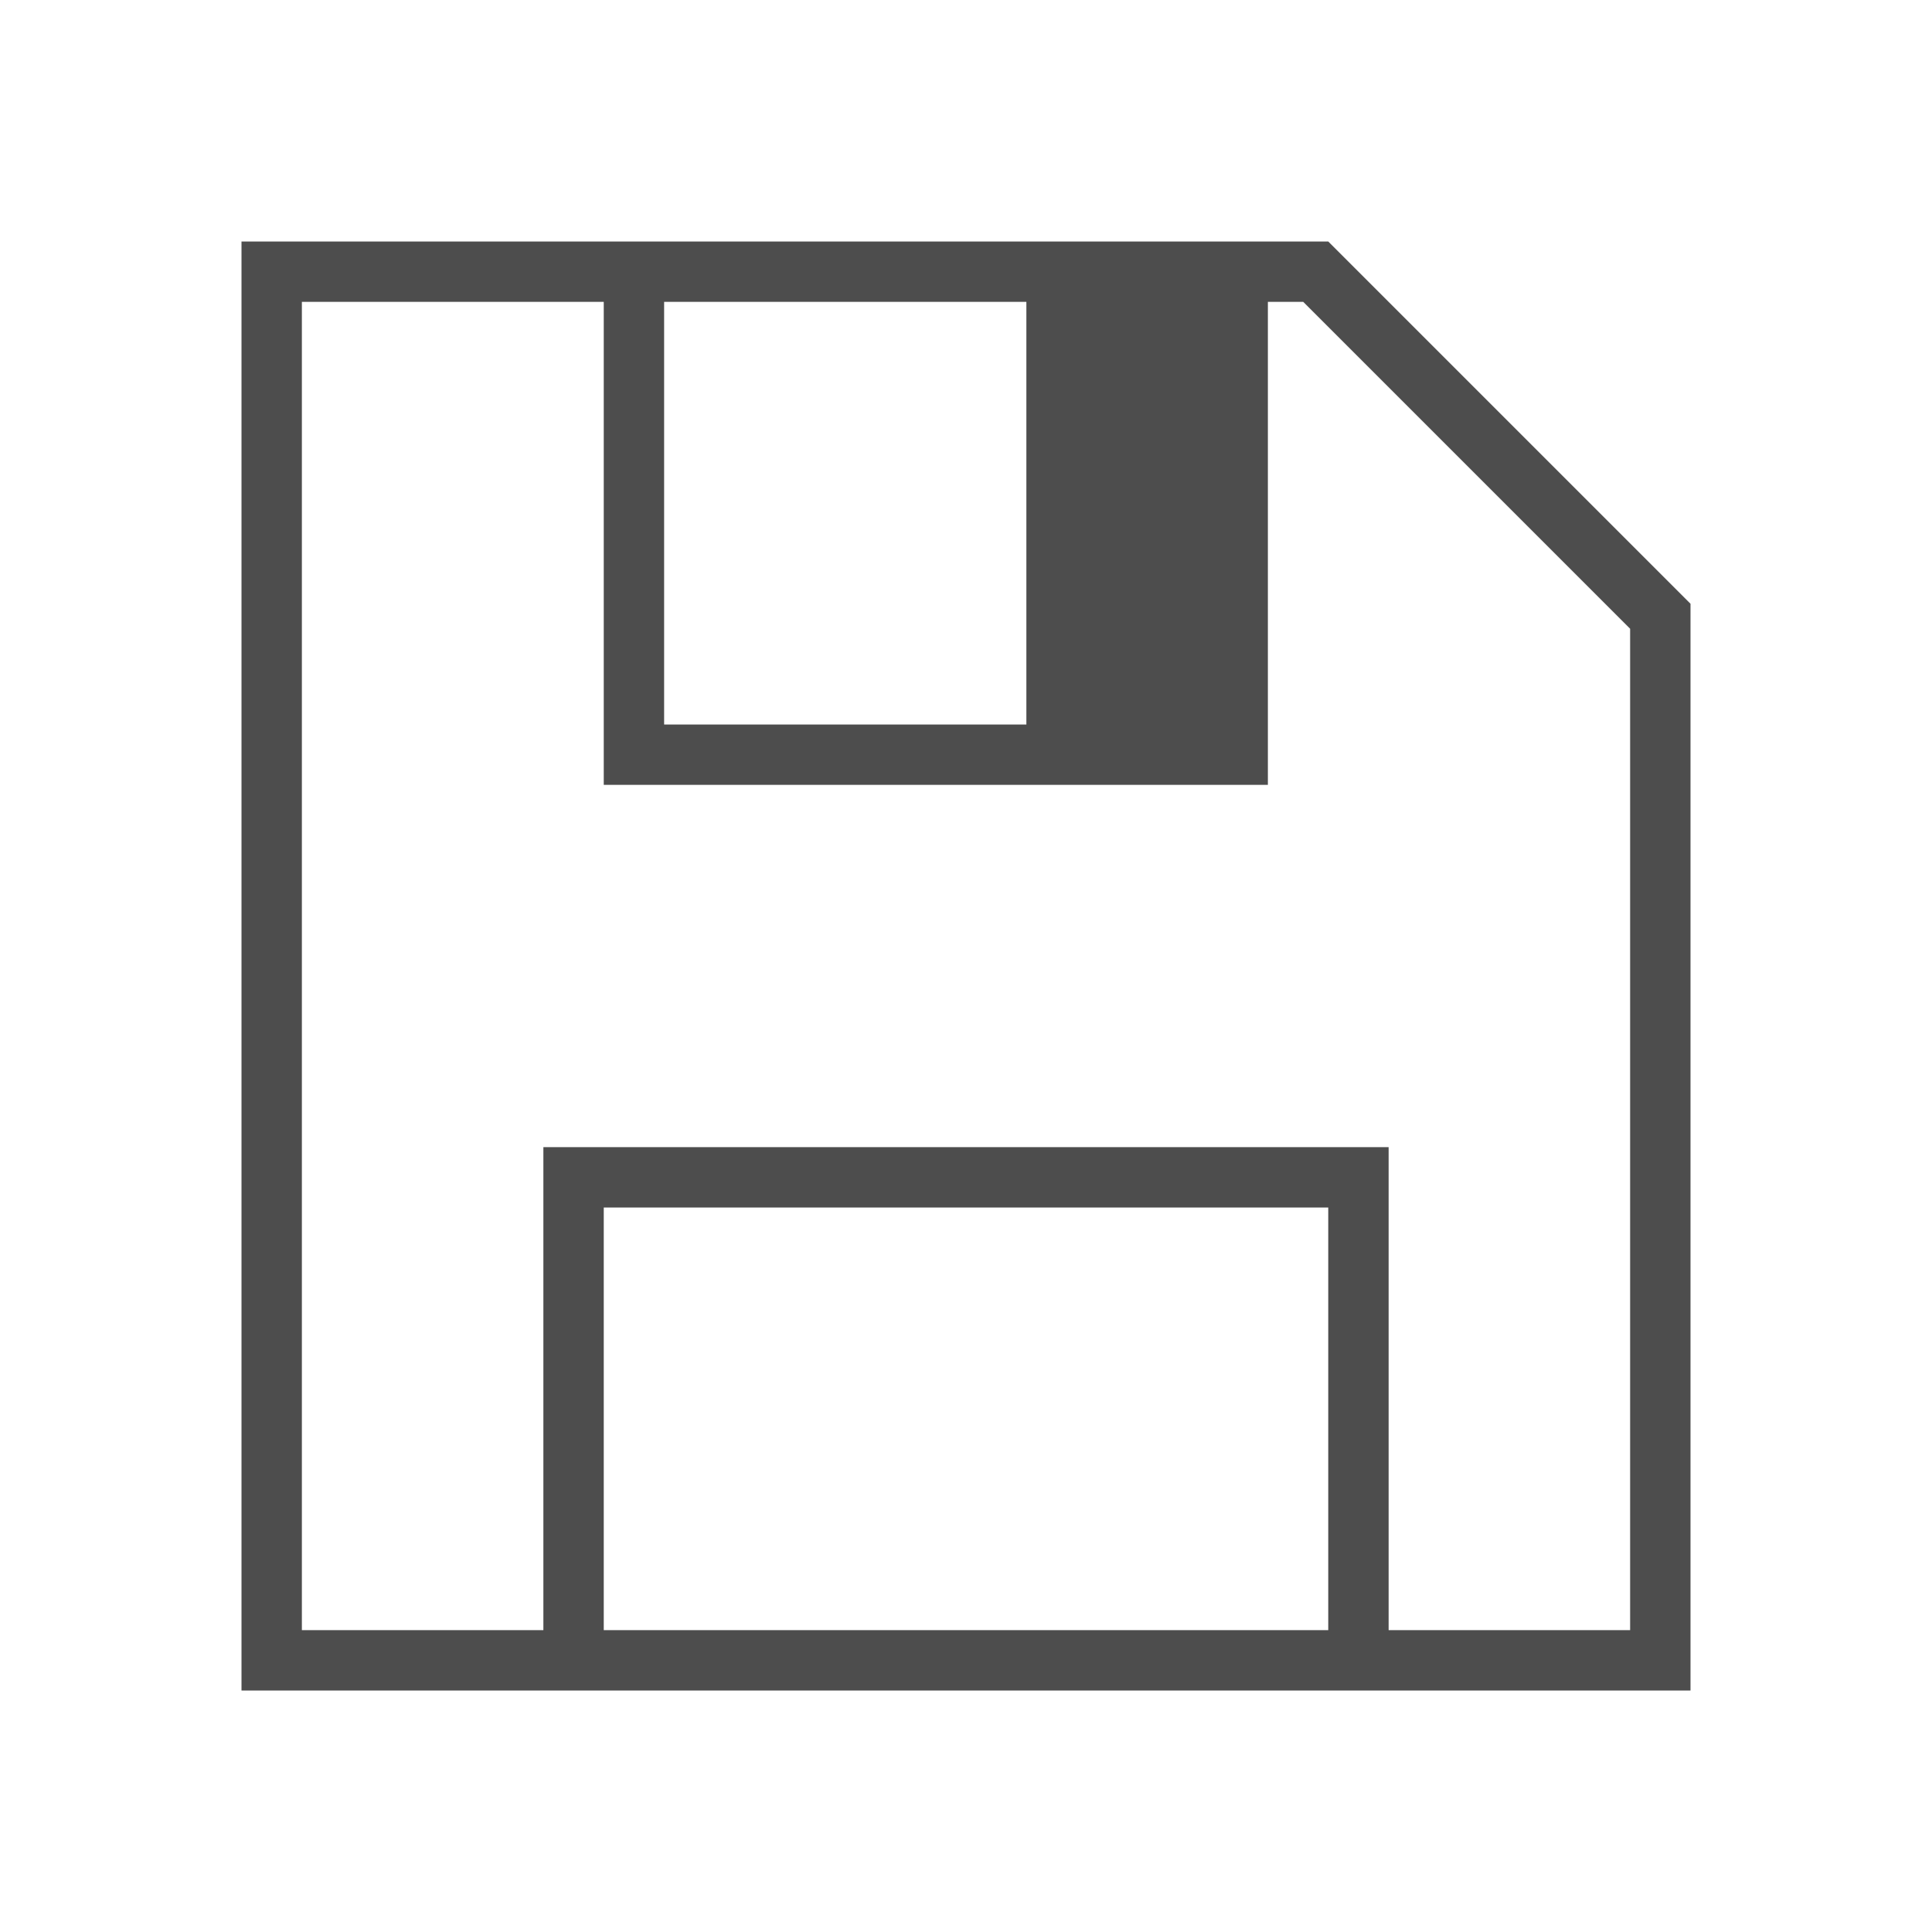
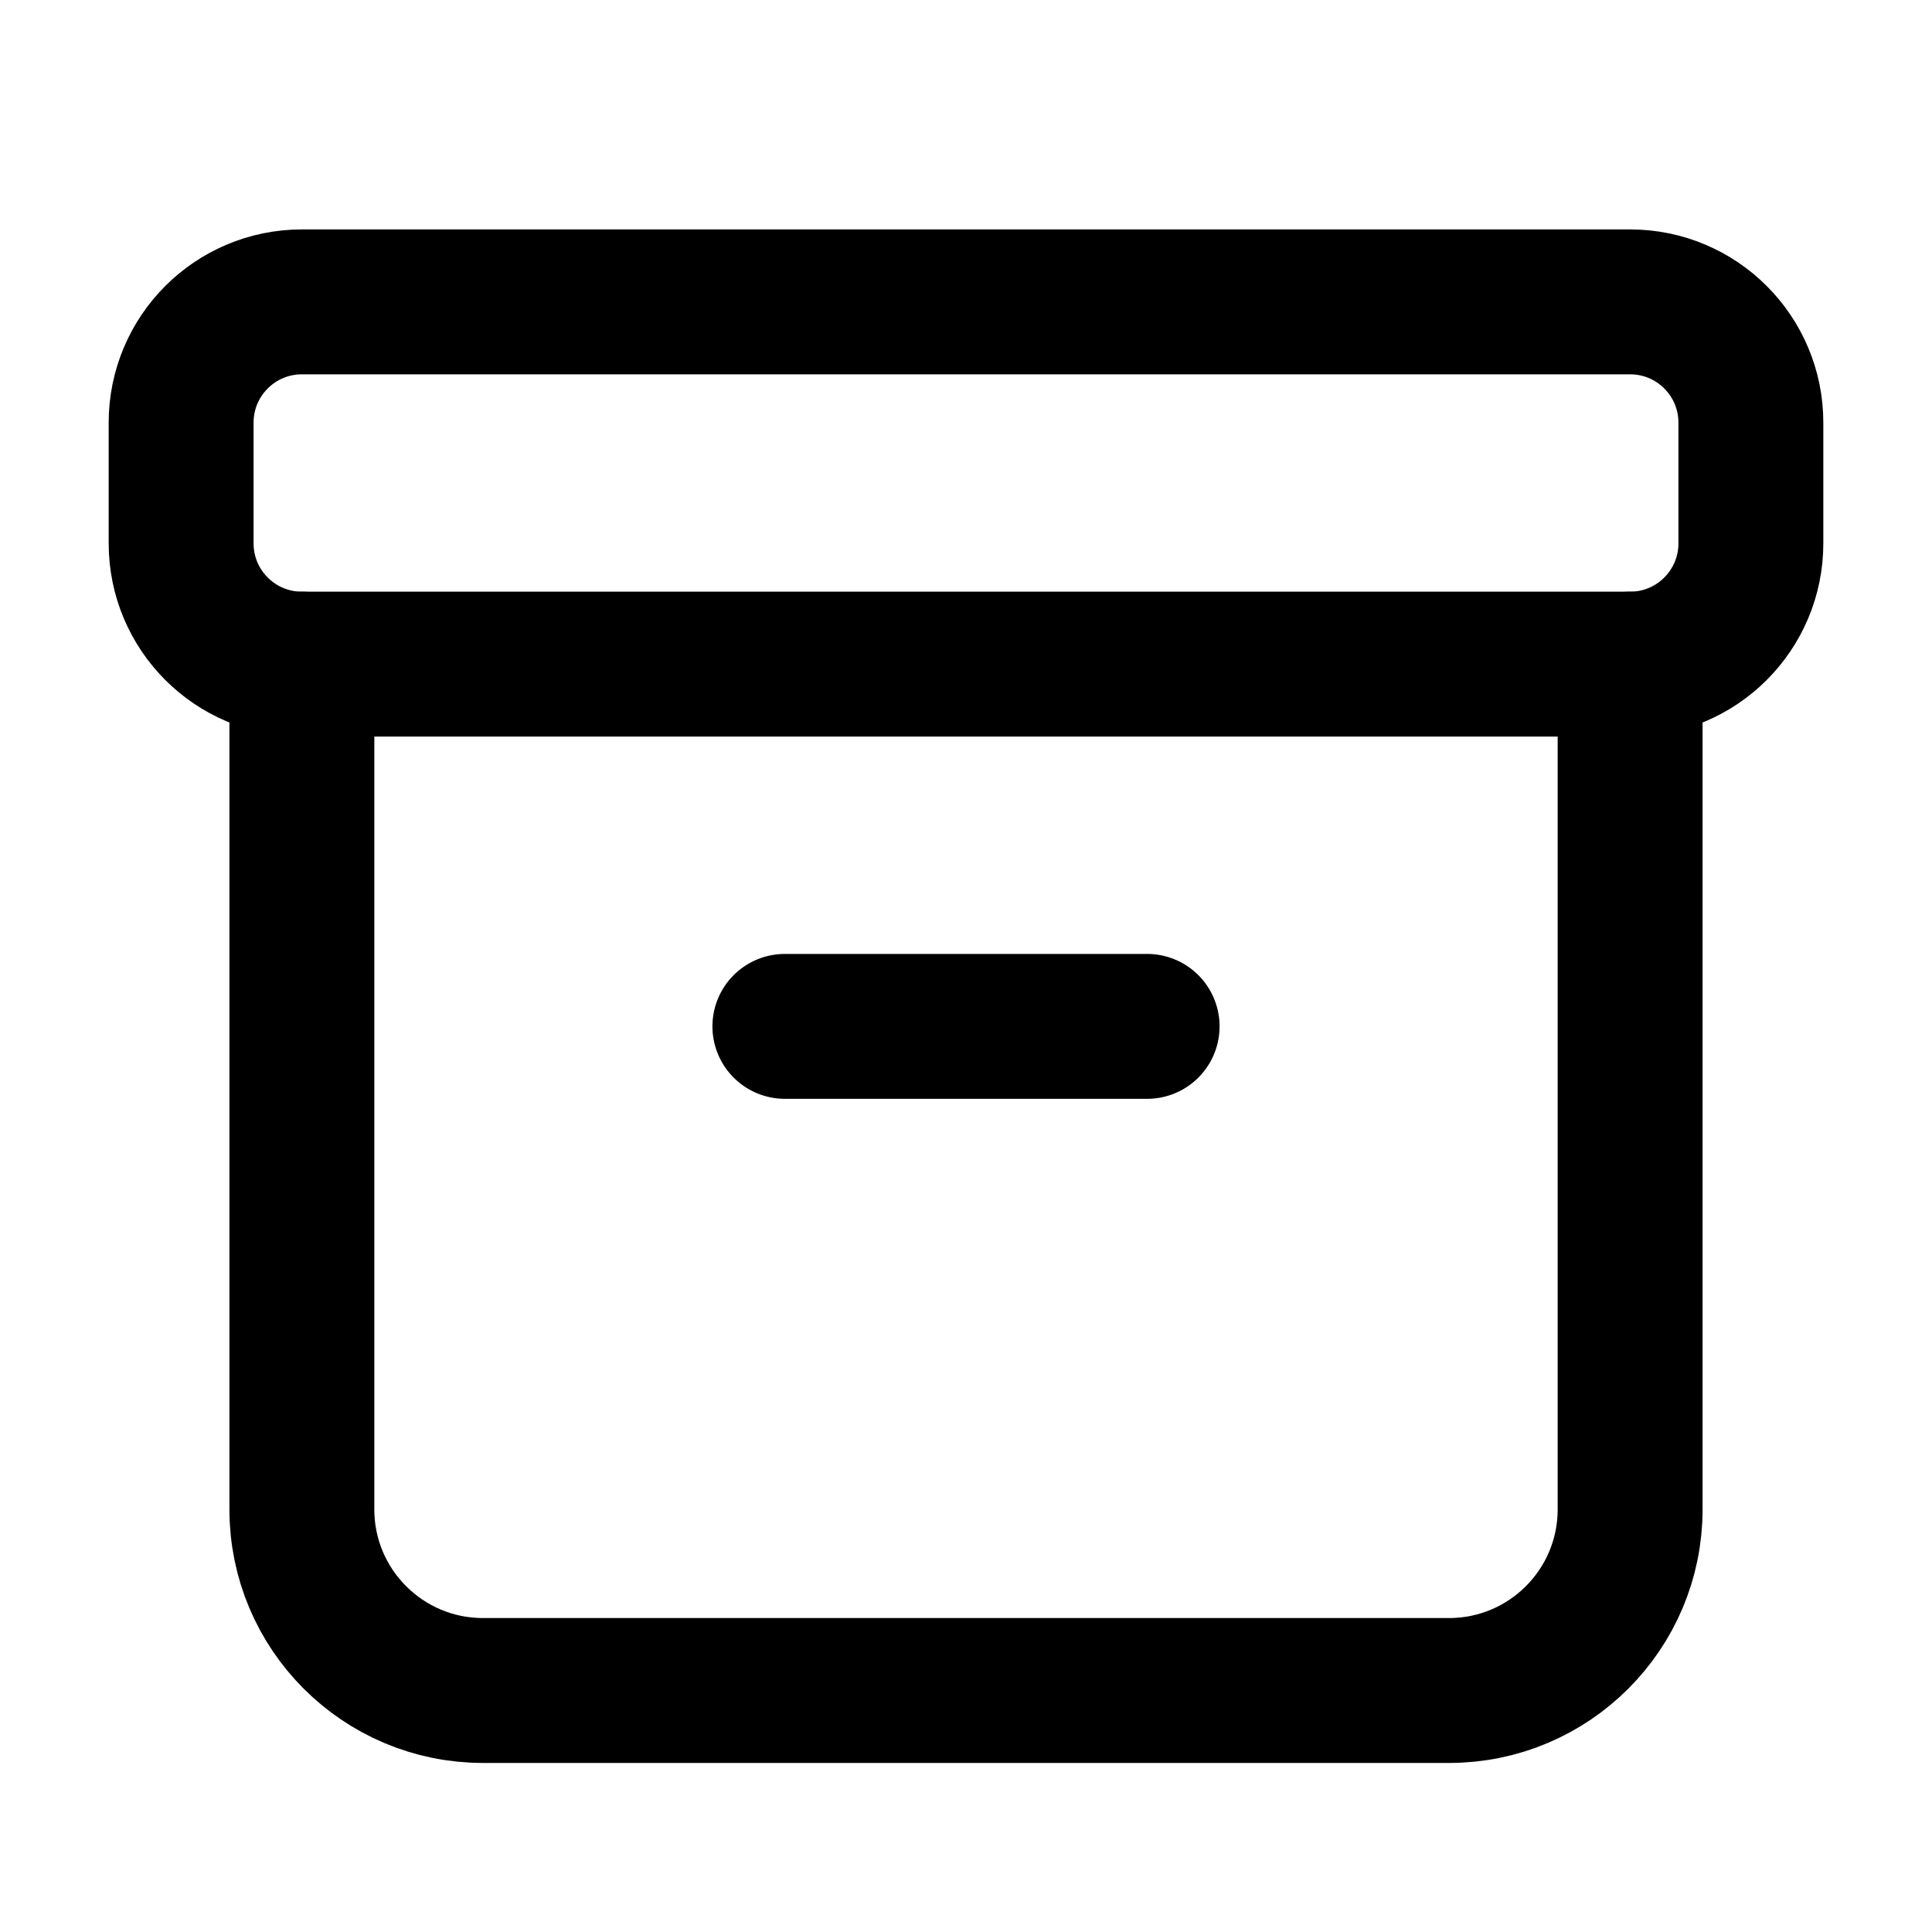
- <svg xmlns="http://www.w3.org/2000/svg" id="svg5" version="1.1" viewBox="0 0 32 32">
-   <defs id="defs3051">
-     <style id="current-color-scheme" type="text/css">
-       .ColorScheme-Text {
-         color:#4d4d4d;
-       }
-       </style>
-   </defs>
-   <path class="ColorScheme-Text" id="path60" d="M 4 4 L 4 28 L 9 28 L 23 28 L 28 28 L 28 10 L 27 9 L 23 5 L 22 4 L 21 4 L 10 4 L 4 4 z M 5 5 L 10 5 L 10 13 L 21 13 L 21 5 L 21.586 5 L 27 10.414 L 27 27 L 23 27 L 23 19 L 9 19 L 9 27 L 5 27 L 5 5 z M 11 5 L 17 5 L 17 12 L 11 12 L 11 5 z M 10 20 L 22 20 L 22 27 L 10 27 L 10 20 z " style="fill:currentColor;fill-opacity:1;stroke:none" />
+ <svg xmlns="http://www.w3.org/2000/svg" width="16" height="16" viewBox="0 0 16 16" version="1.1" id="svg1">
+   <defs id="defs1" />
+   <rect x="1.5" y="2.5" width="13" height="3" rx="1" fill="none" stroke="#000000" stroke-width="1.2" stroke-linecap="round" stroke-linejoin="round" id="rect1" />
+   <path d="M2.5,5.5 V12.5 A1.5,1.5 0 0 0 4,14 H12 A1.5,1.5 0 0 0 13.5,12.5 V5.5 M6.5,8.5 H9.5" fill="none" stroke="#000000" stroke-width="1.2" stroke-linecap="round" stroke-linejoin="round" id="path1" />
</svg>
